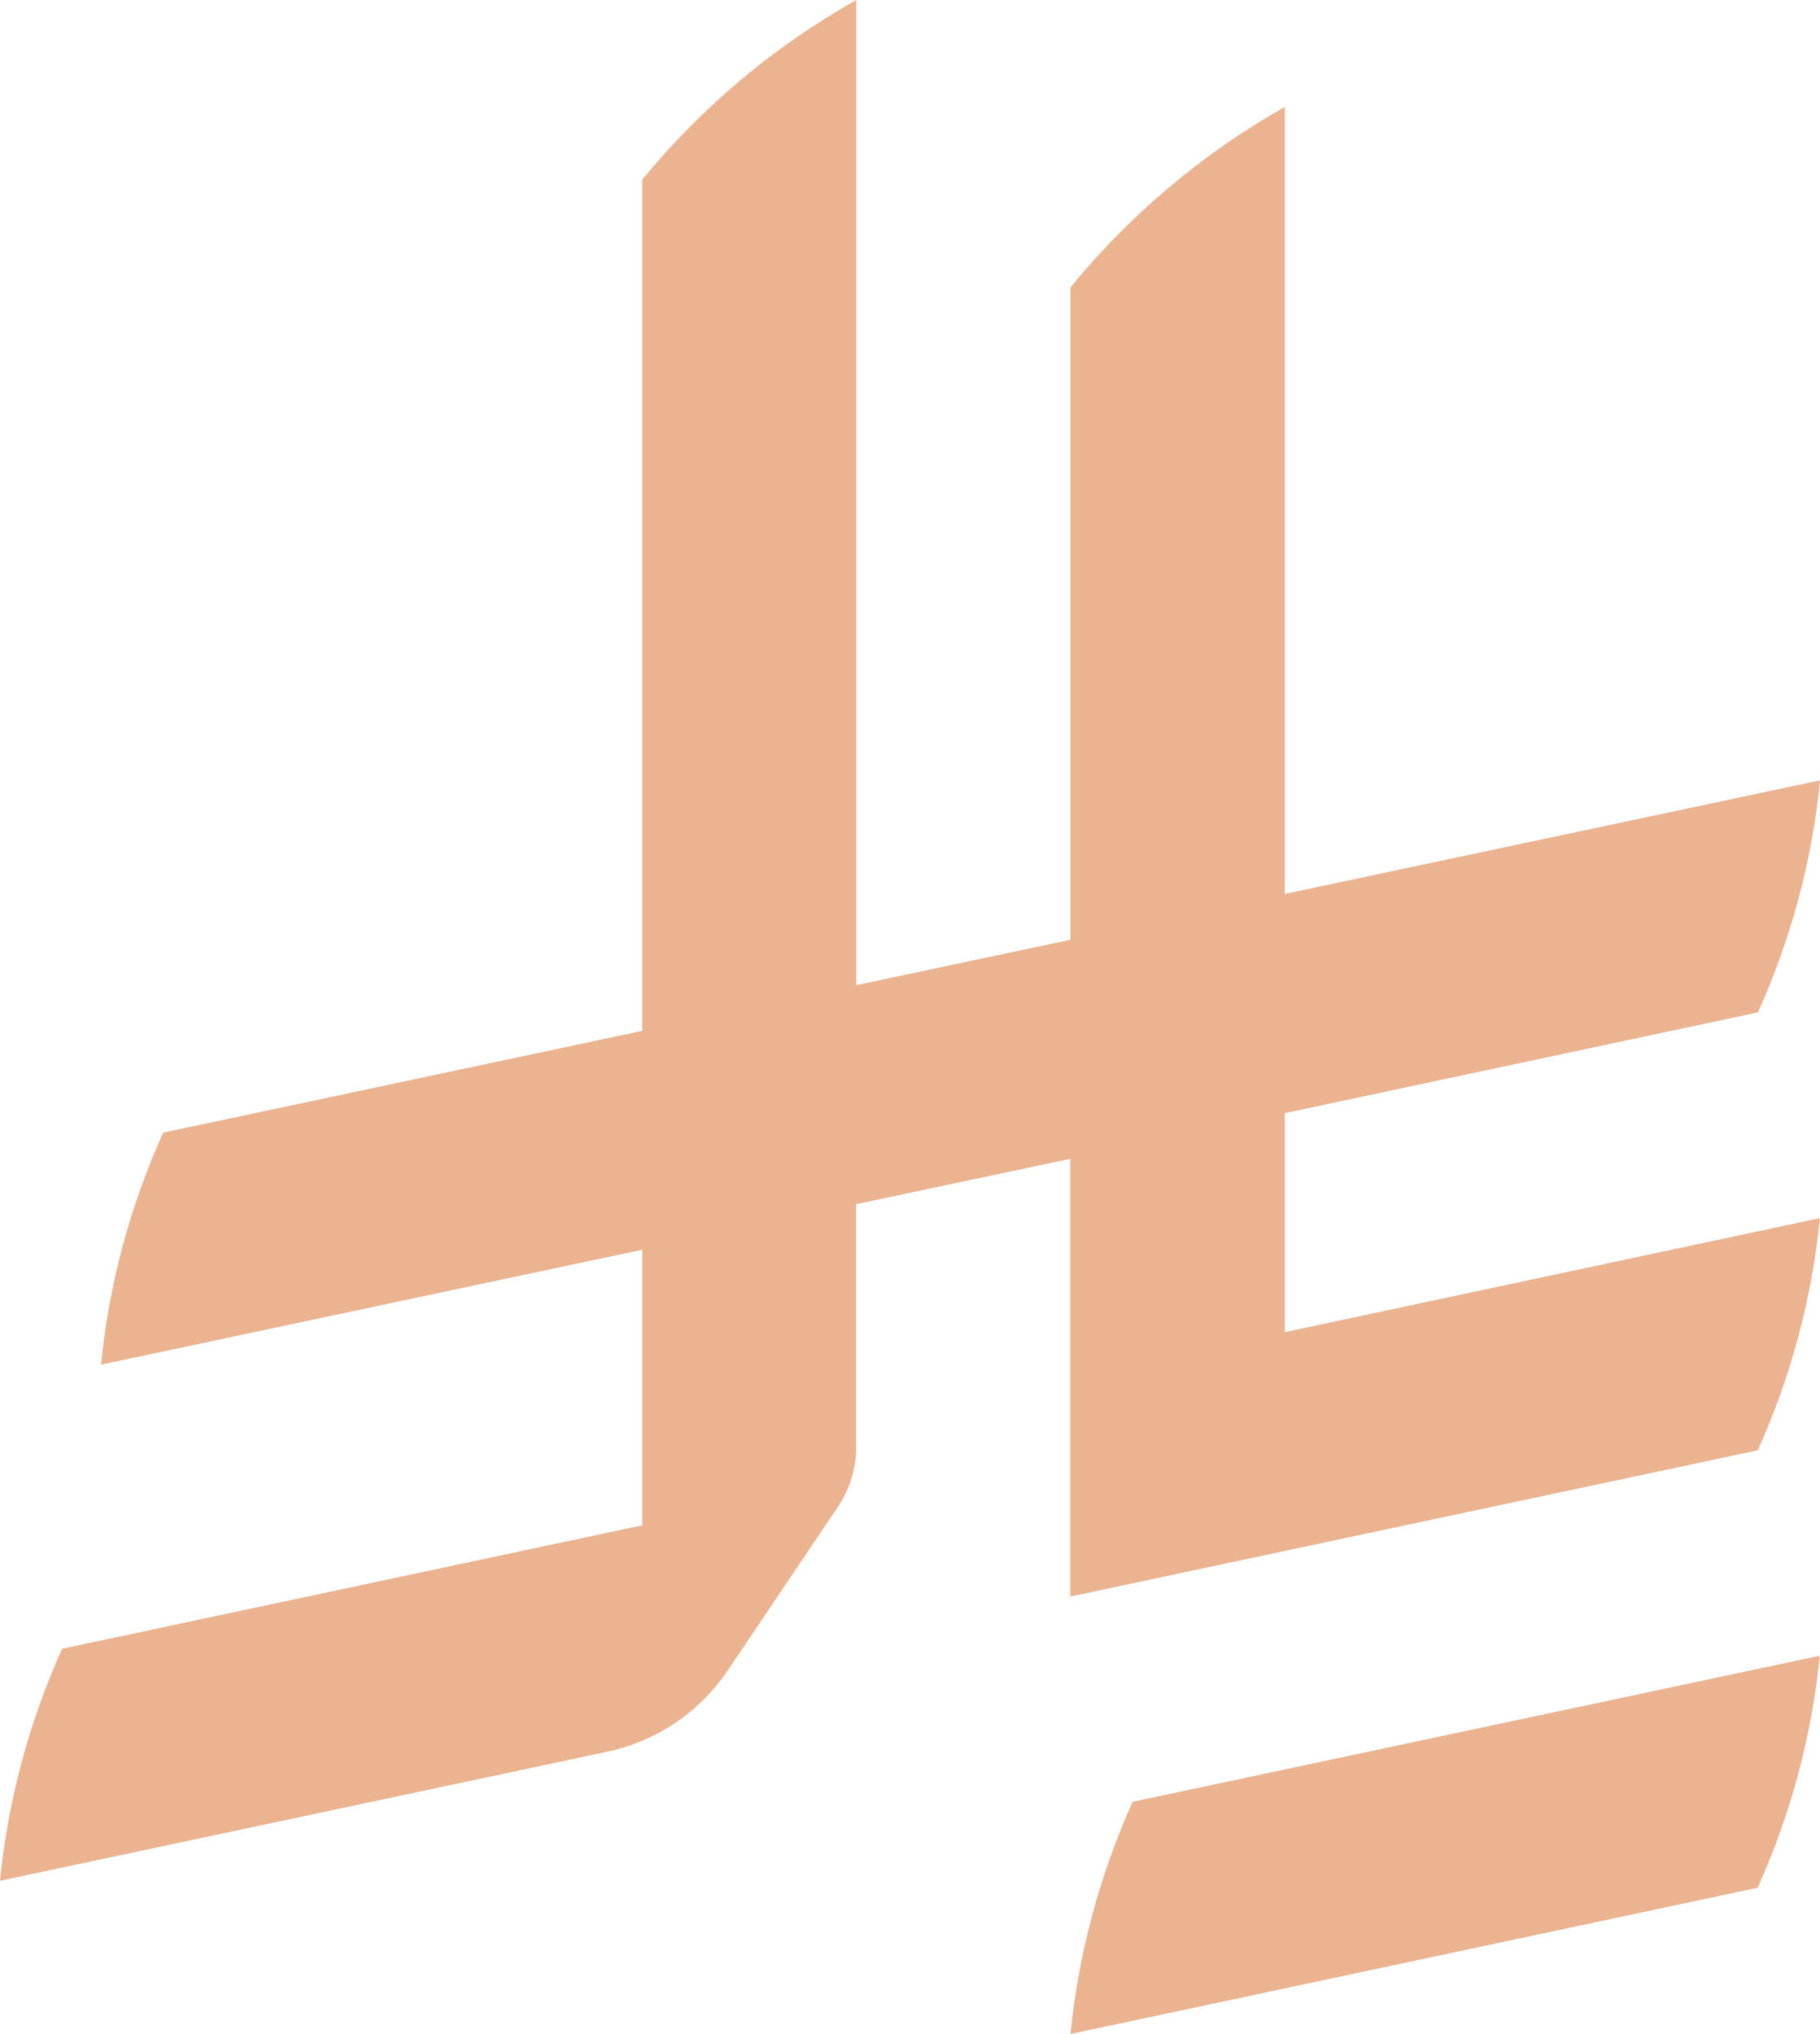
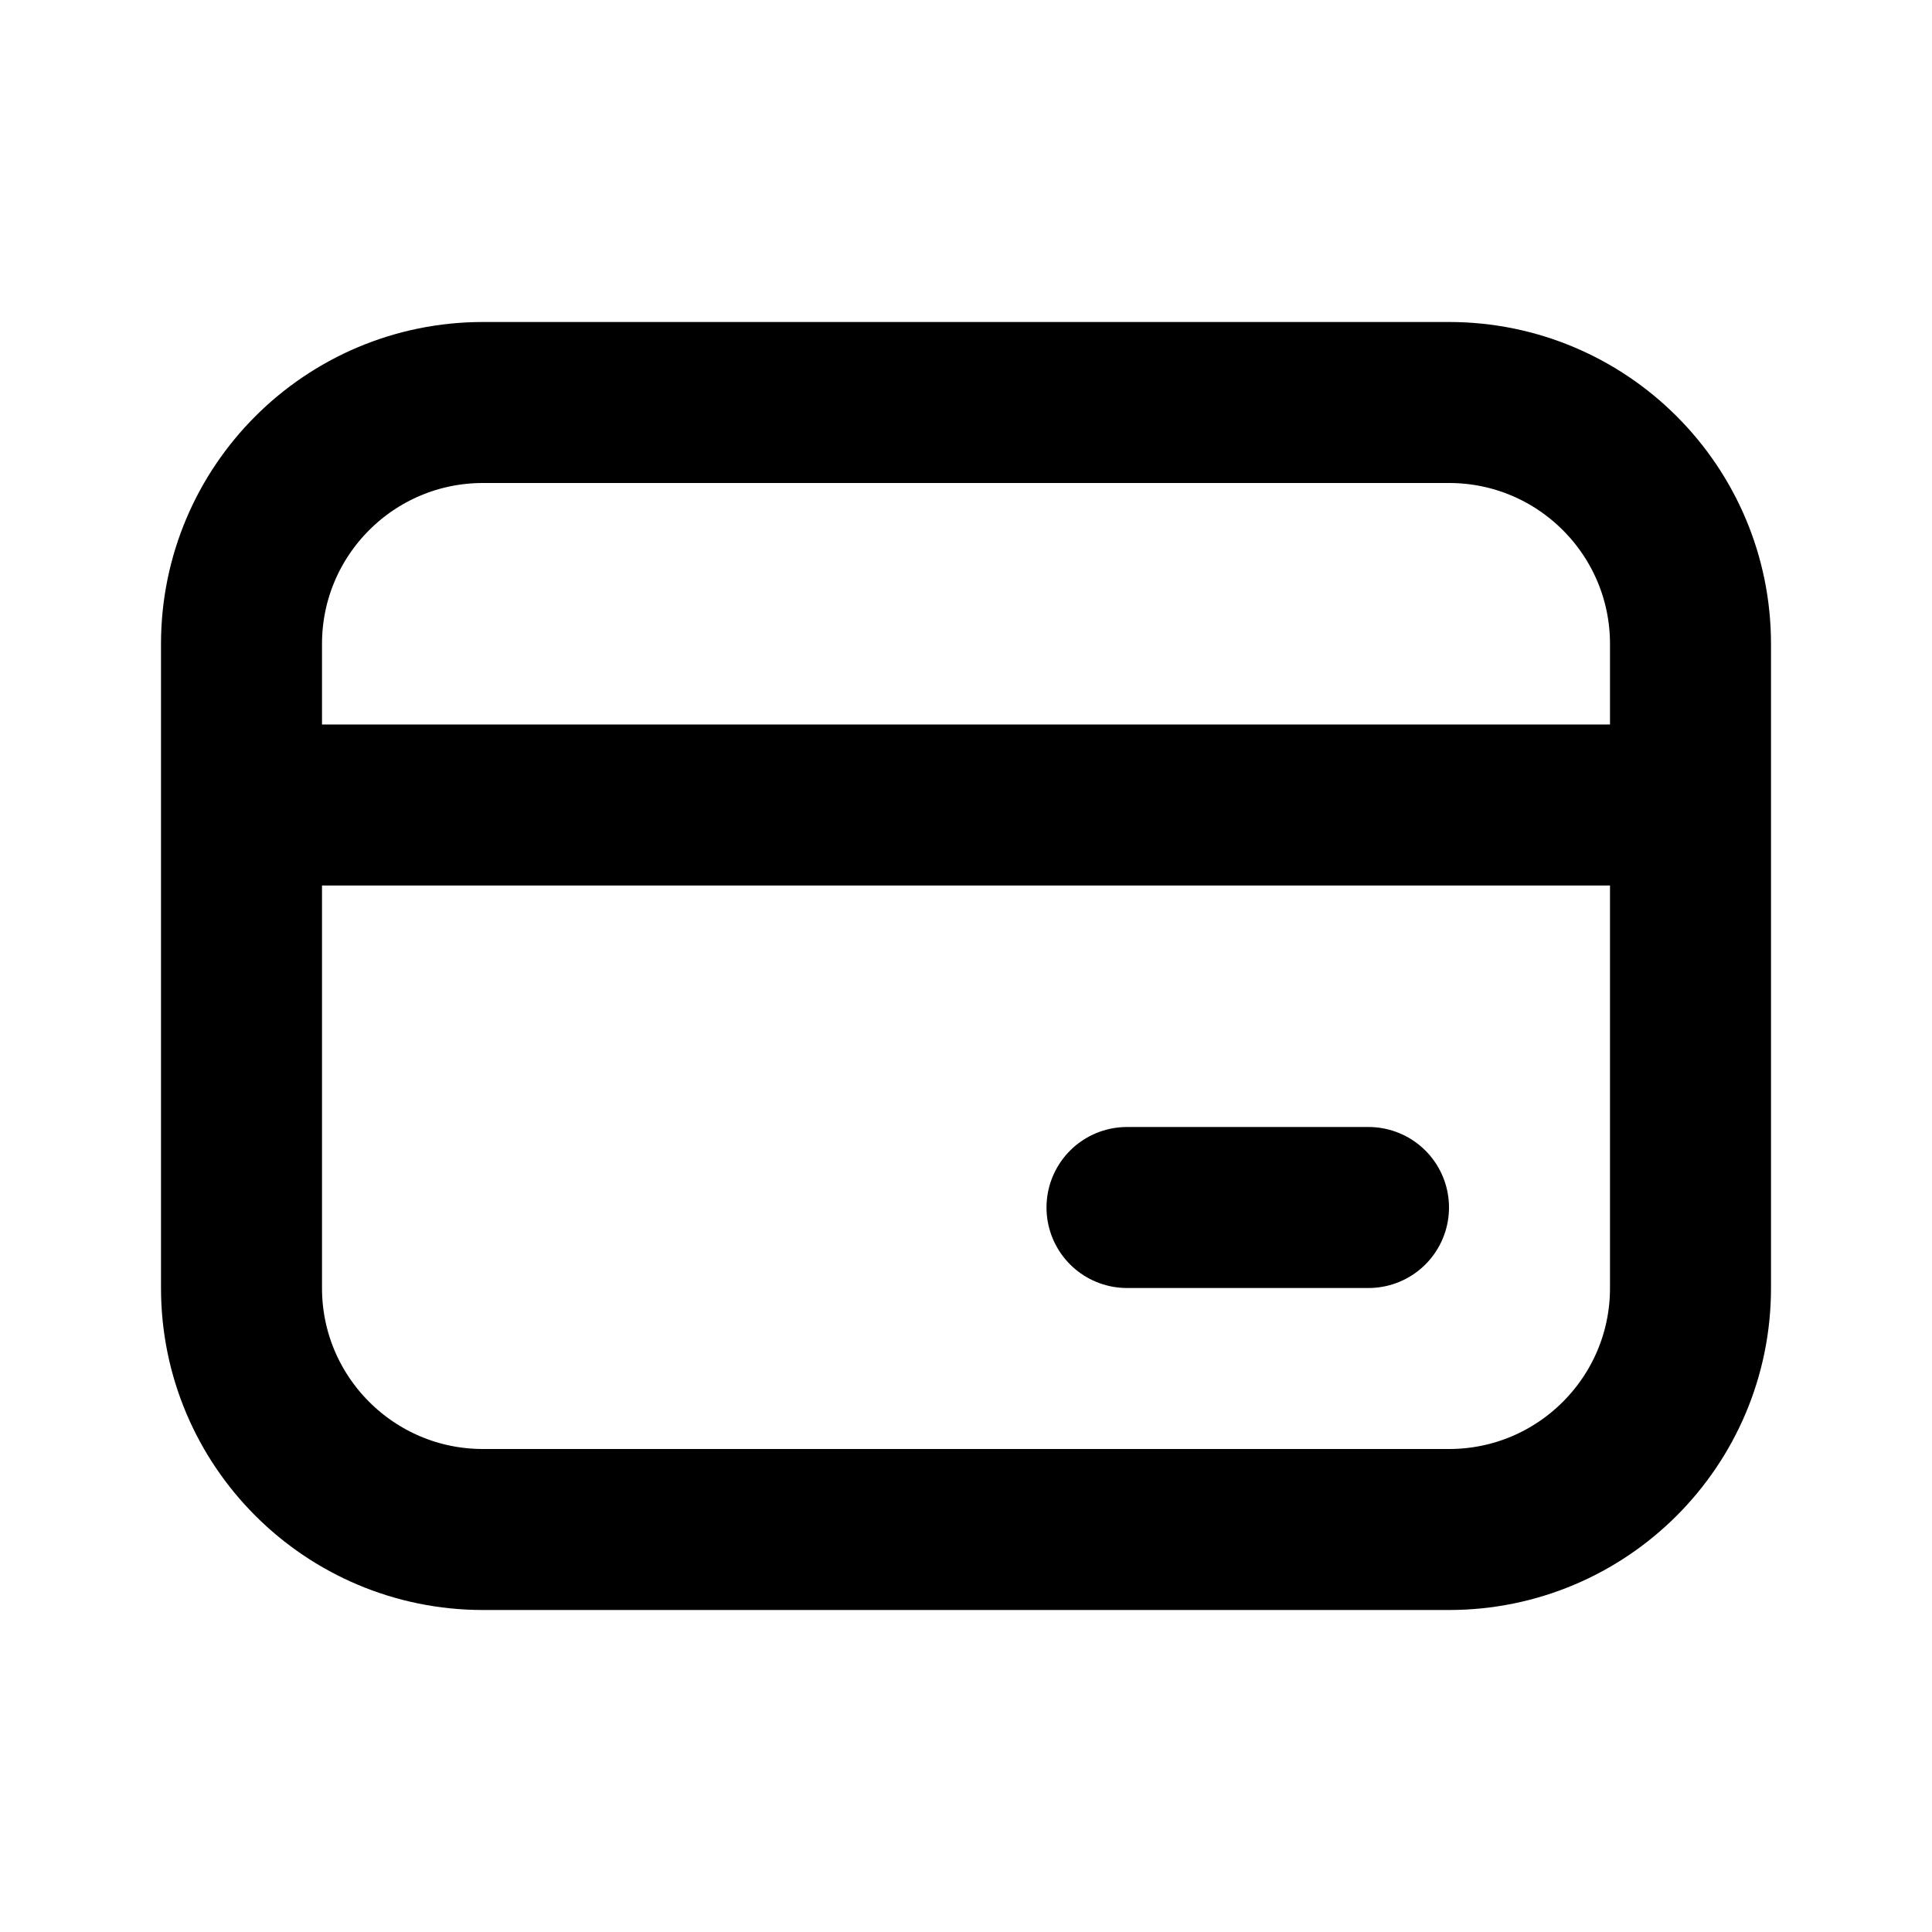
- <svg xmlns="http://www.w3.org/2000/svg" id="SVG" width="12.031" height="13.447" viewBox="0 0 12.031 13.447">
-   <path id="Path_24356" data-name="Path 24356" d="M9.667,13.984a4.954,4.954,0,0,0-.411,1.535l4.543-.967a4.911,4.911,0,0,0,.411-1.534Z" transform="translate(-2.179 -2.072)" fill="#ecb390" />
-   <path id="Path_24357" data-name="Path 24357" d="M12.461,9.588a4.926,4.926,0,0,0,.411-1.535l-3.538.754V7.359l3.128-.666a4.911,4.911,0,0,0,.411-1.534l-3.539.751V.707A5.026,5.026,0,0,0,7.917,1.9V6.213l-1.416.3V0A4.991,4.991,0,0,0,5.086,1.188V6.815l-3.167.673a4.882,4.882,0,0,0-.411,1.534l3.578-.76v1.822L1.251,10.9A4.917,4.917,0,0,0,.84,12.434l4.014-.853a1.281,1.281,0,0,0,.791-.528L6.38,9.961A.7.7,0,0,0,6.5,9.566V7.961l1.416-.3v2.894Z" transform="translate(-0.84)" fill="#ecb390" />
+ <svg xmlns="http://www.w3.org/2000/svg" width="800px" height="800px" viewBox="0 0 24 24" fill="none">
+   <path d="M3 8C3 6.343 4.343 5 6 5H18C19.657 5 21 6.343 21 8V16C21 17.657 19.657 19 18 19H6C4.343 19 3 17.657 3 16V8Z" stroke="#000000" stroke-width="2" />
+   <path d="M3 10H21" stroke="#000000" stroke-width="2" />
+   <path d="M14 15L17 15" stroke="#000000" stroke-width="2" stroke-linecap="round" />
</svg>
